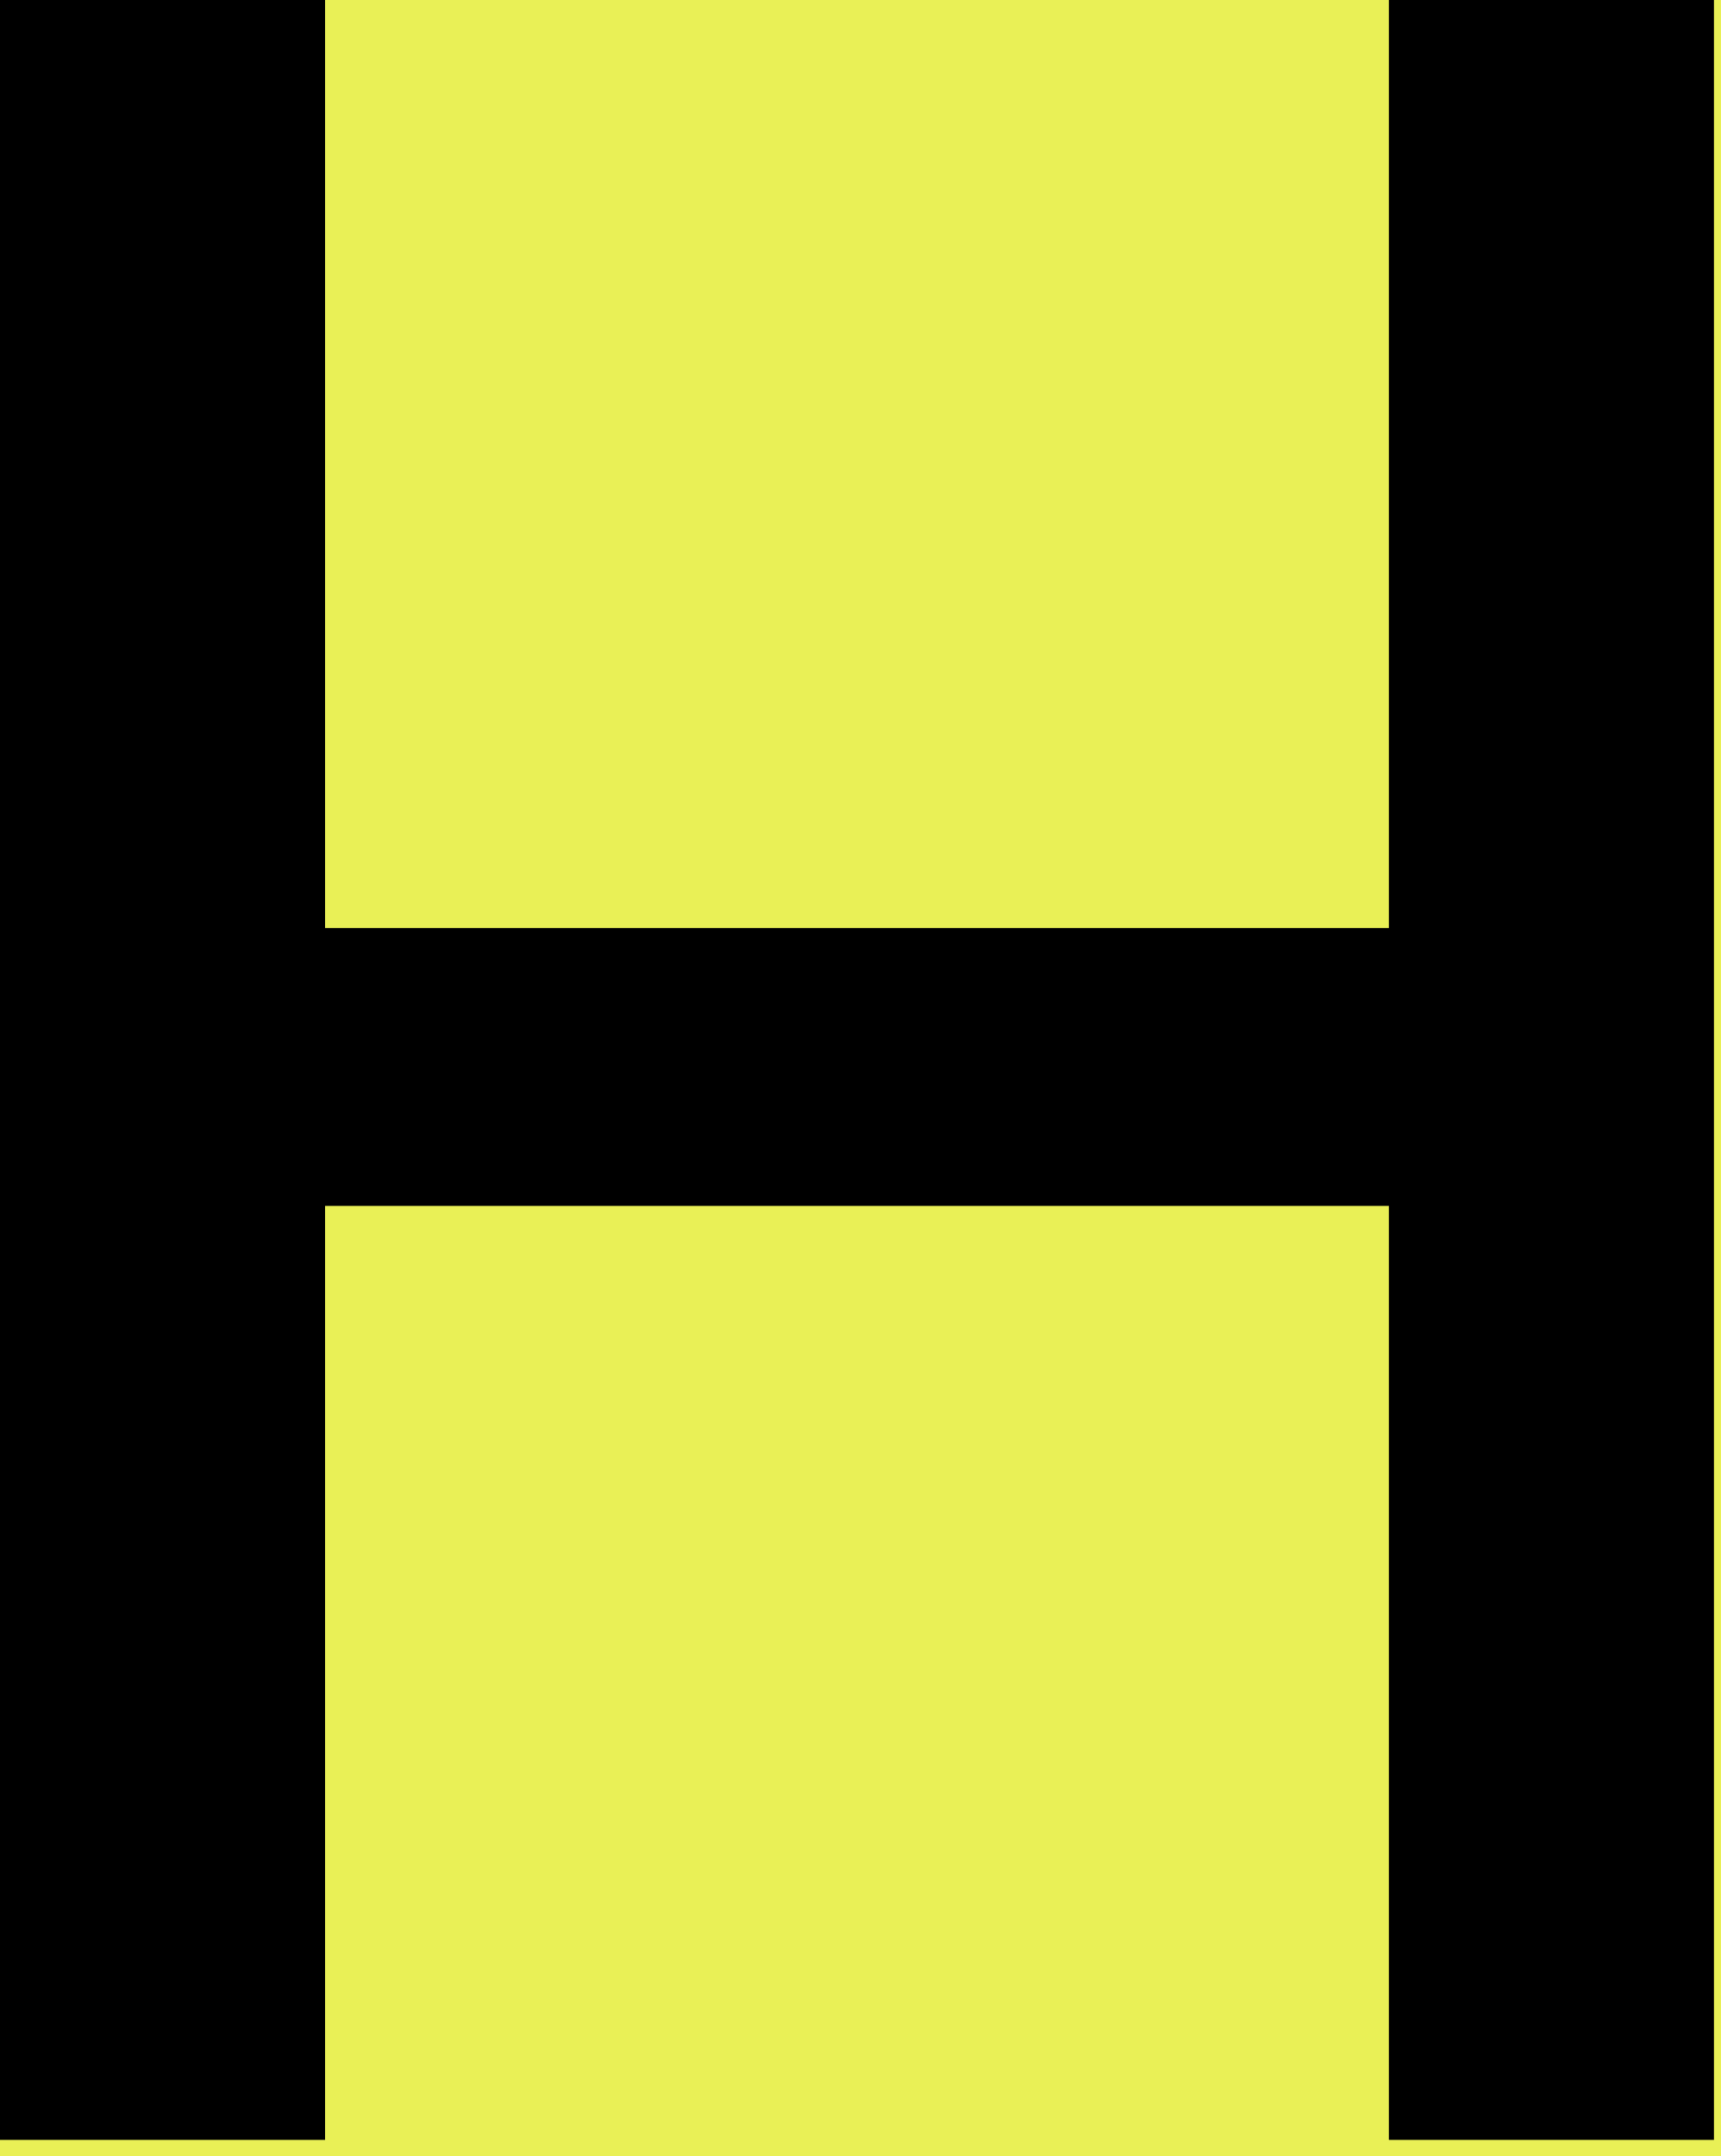
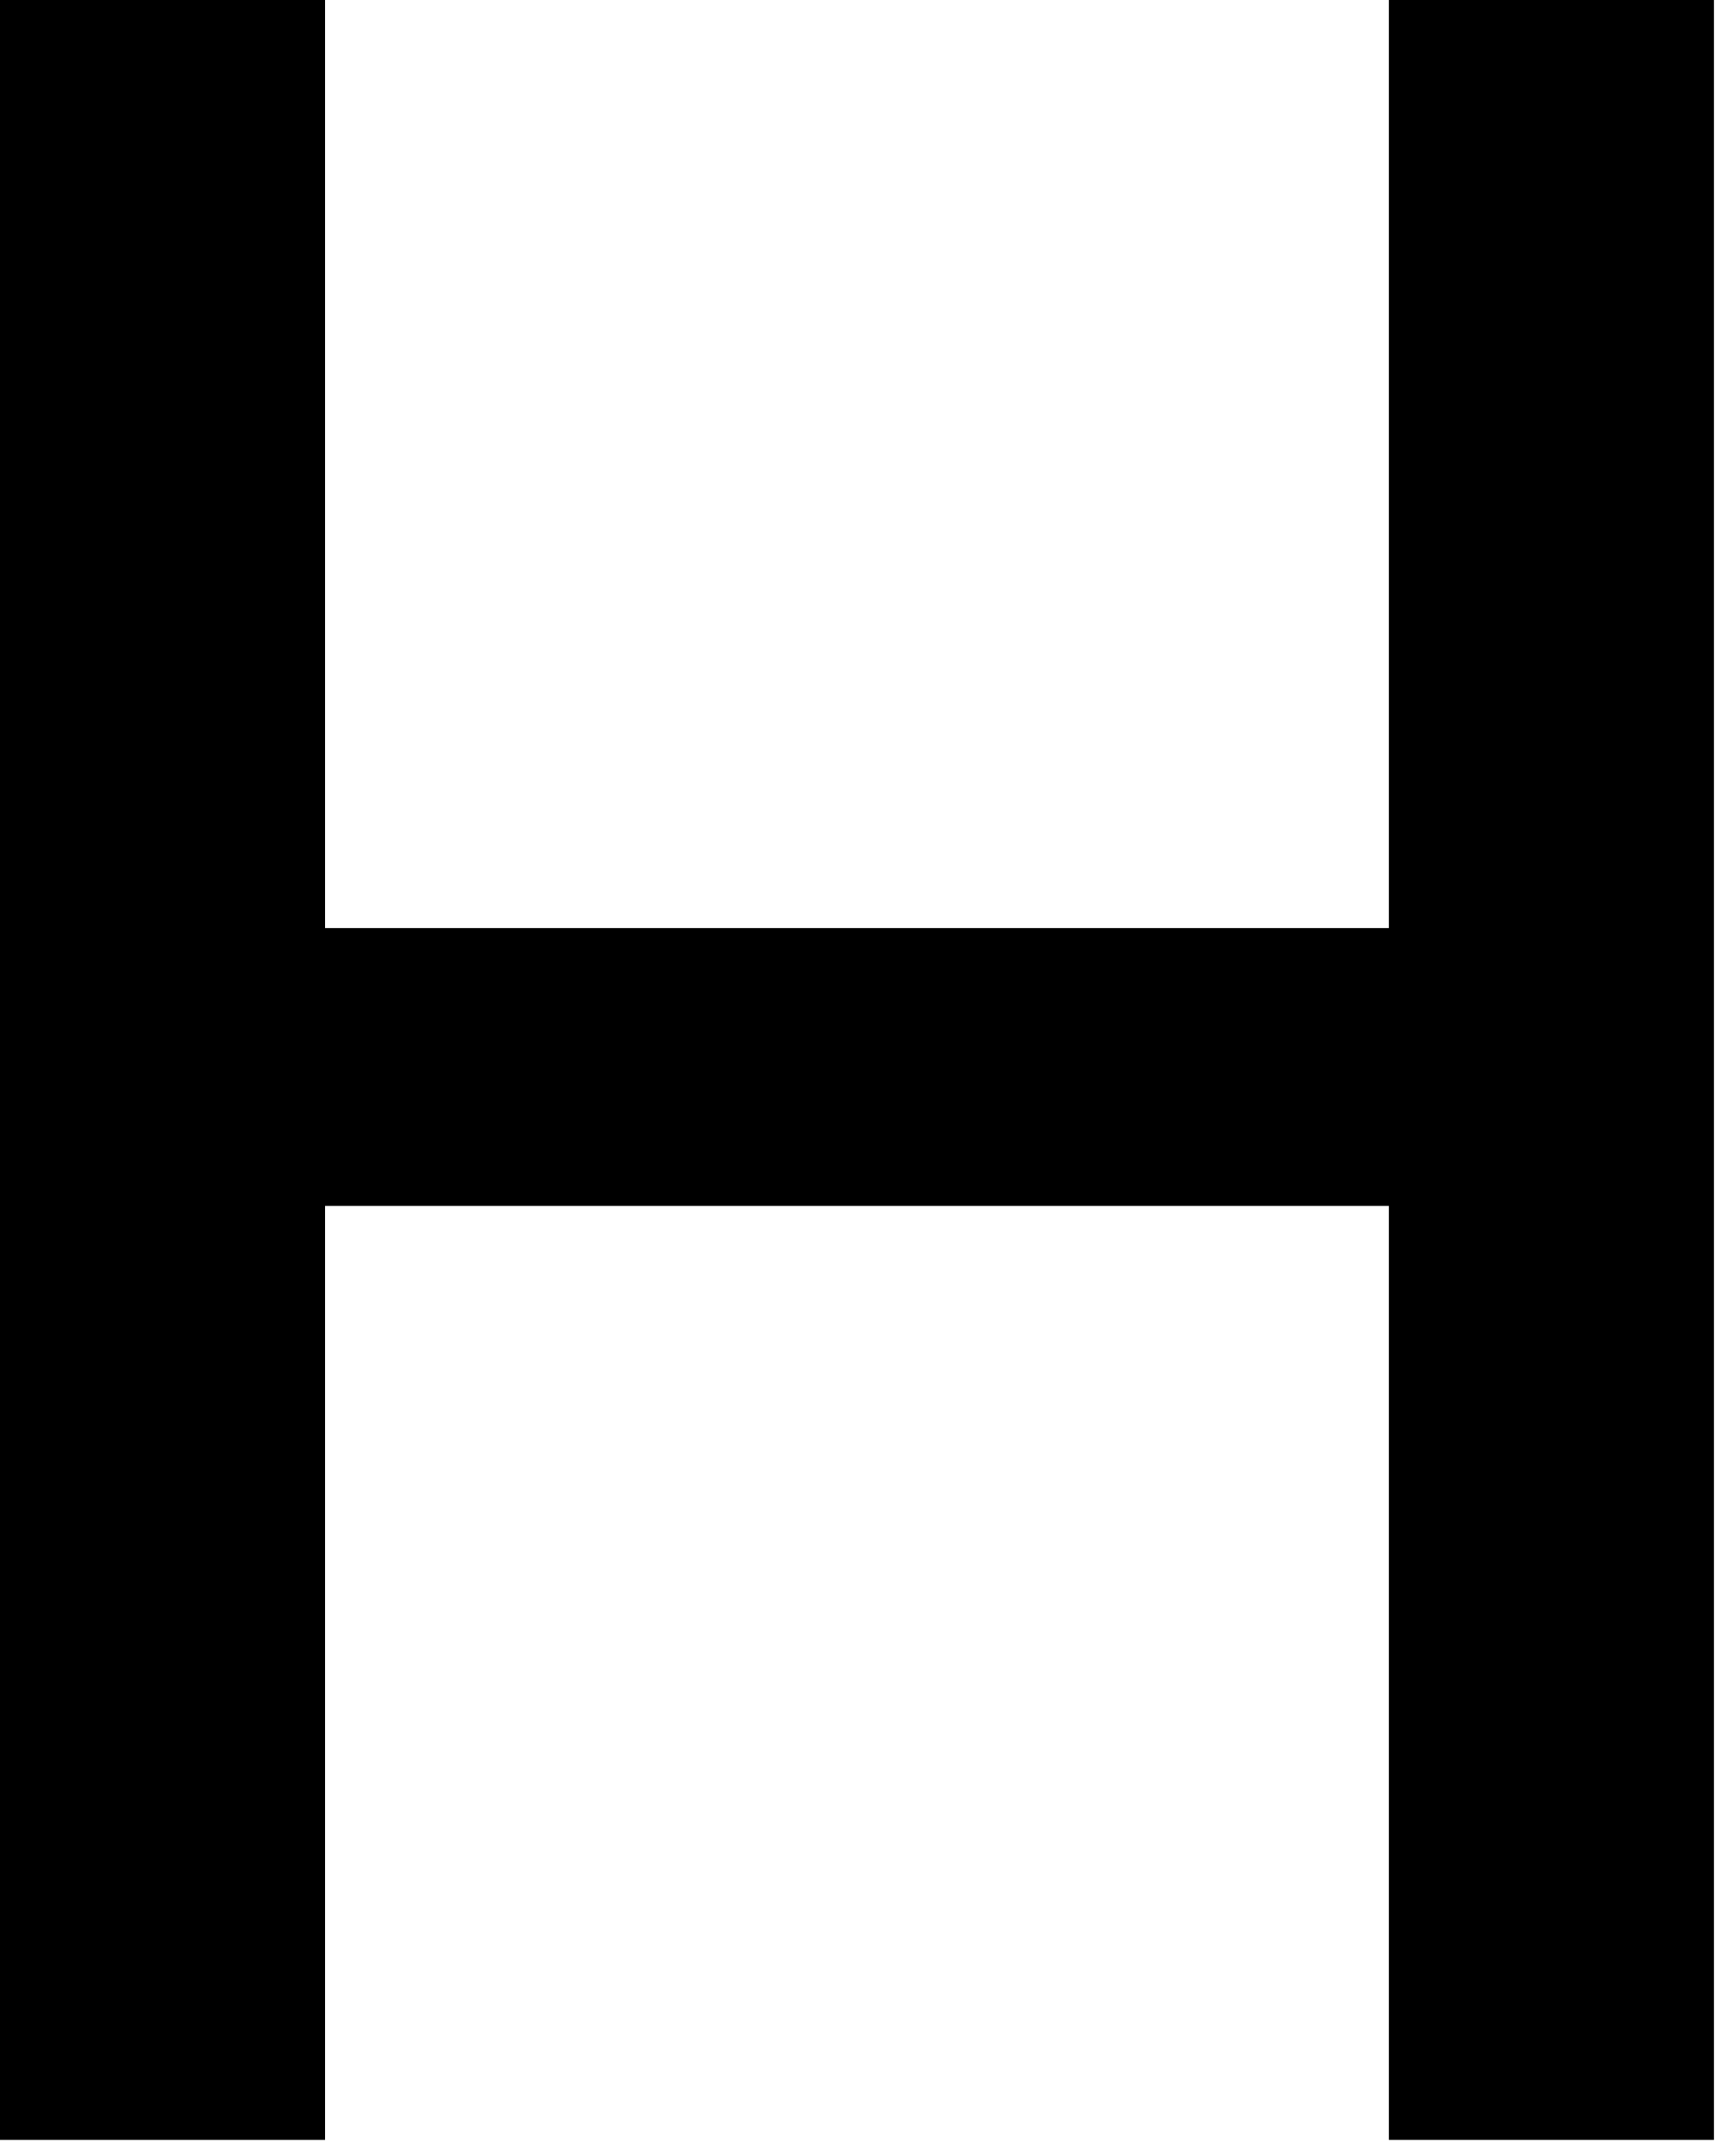
<svg xmlns="http://www.w3.org/2000/svg" width="95" height="119" viewBox="0 0 95 119" fill="none">
-   <rect width="95" height="119" fill="#F5F5F5" style="fill:#F5F5F5;fill:color(display-p3 0.961 0.961 0.961);fill-opacity:1;" />
  <g id="ë©ì¸íì´ì§">
-     <rect width="1920" height="1080" transform="translate(-1034.52 -455.632)" fill="#E9F056" style="fill:#E9F056;fill:color(display-p3 0.914 0.941 0.337);fill-opacity:1;" />
    <g id="Frame 672">
      <path id="Vector" d="M0 118.111V0H17.945V51.225H76.674V0H94.62V118.111H76.674V66.56H17.945V118.111H0Z" fill="black" style="fill:black;fill-opacity:1;" />
    </g>
  </g>
</svg>
